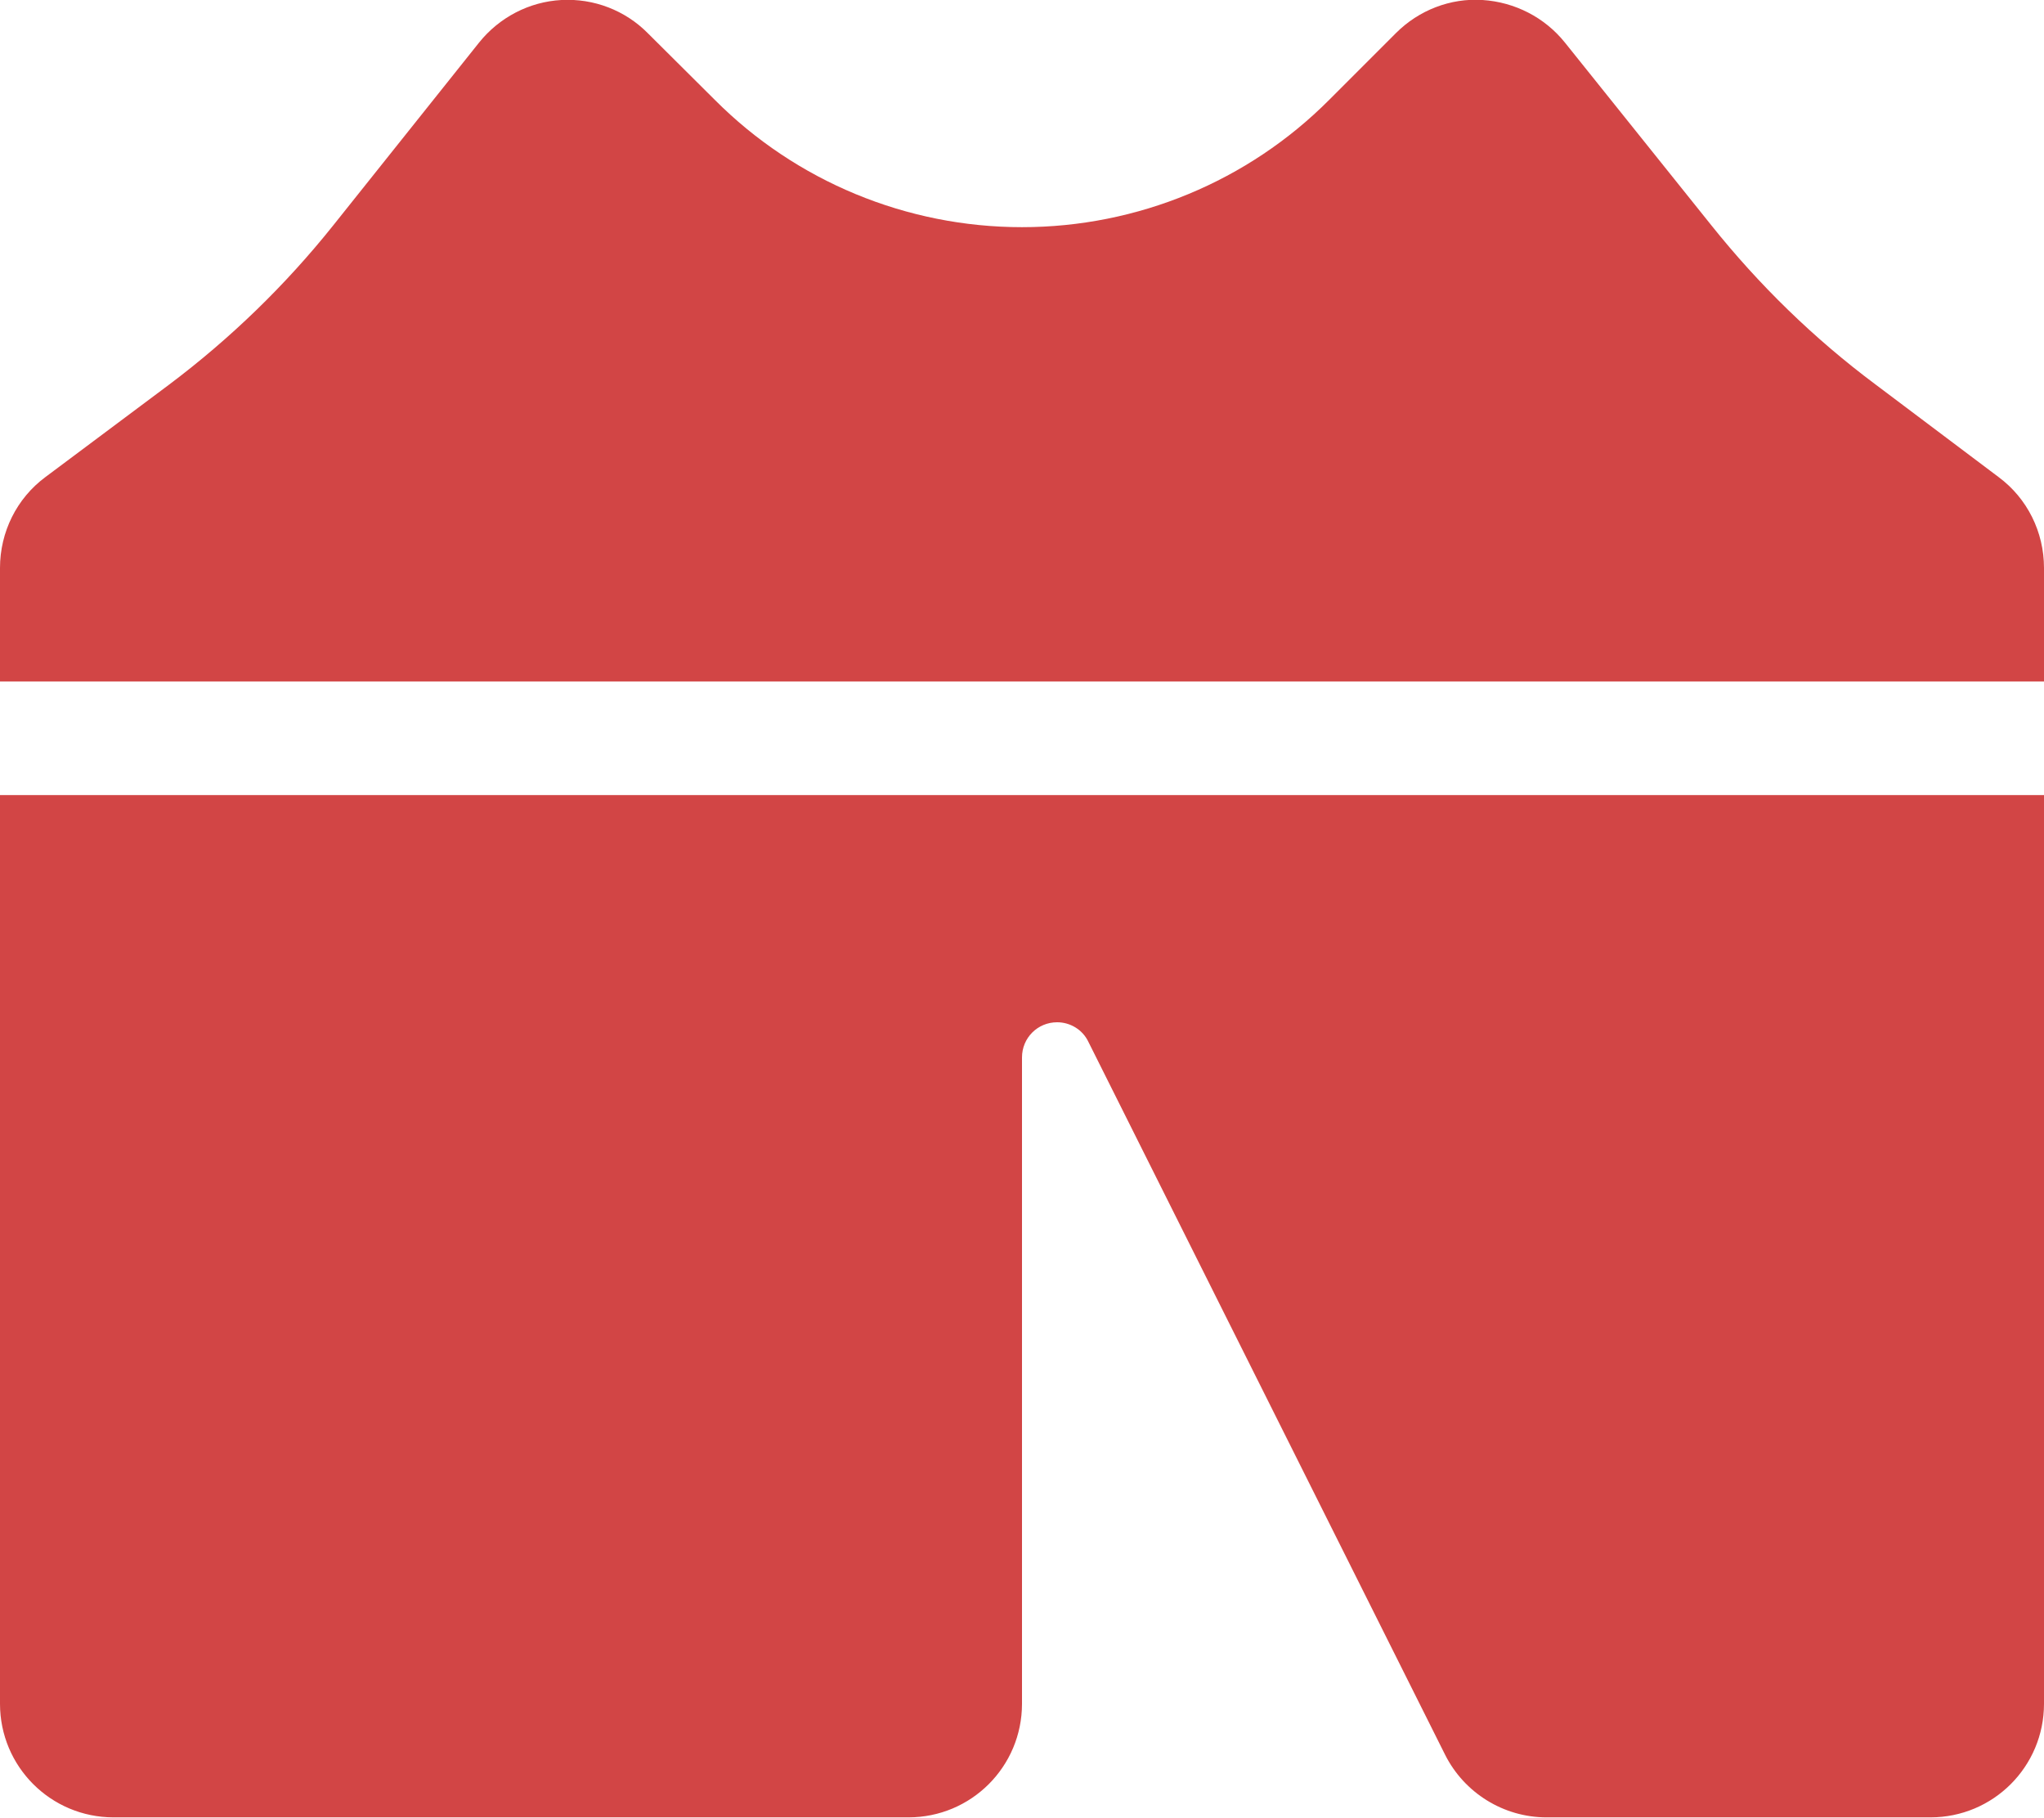
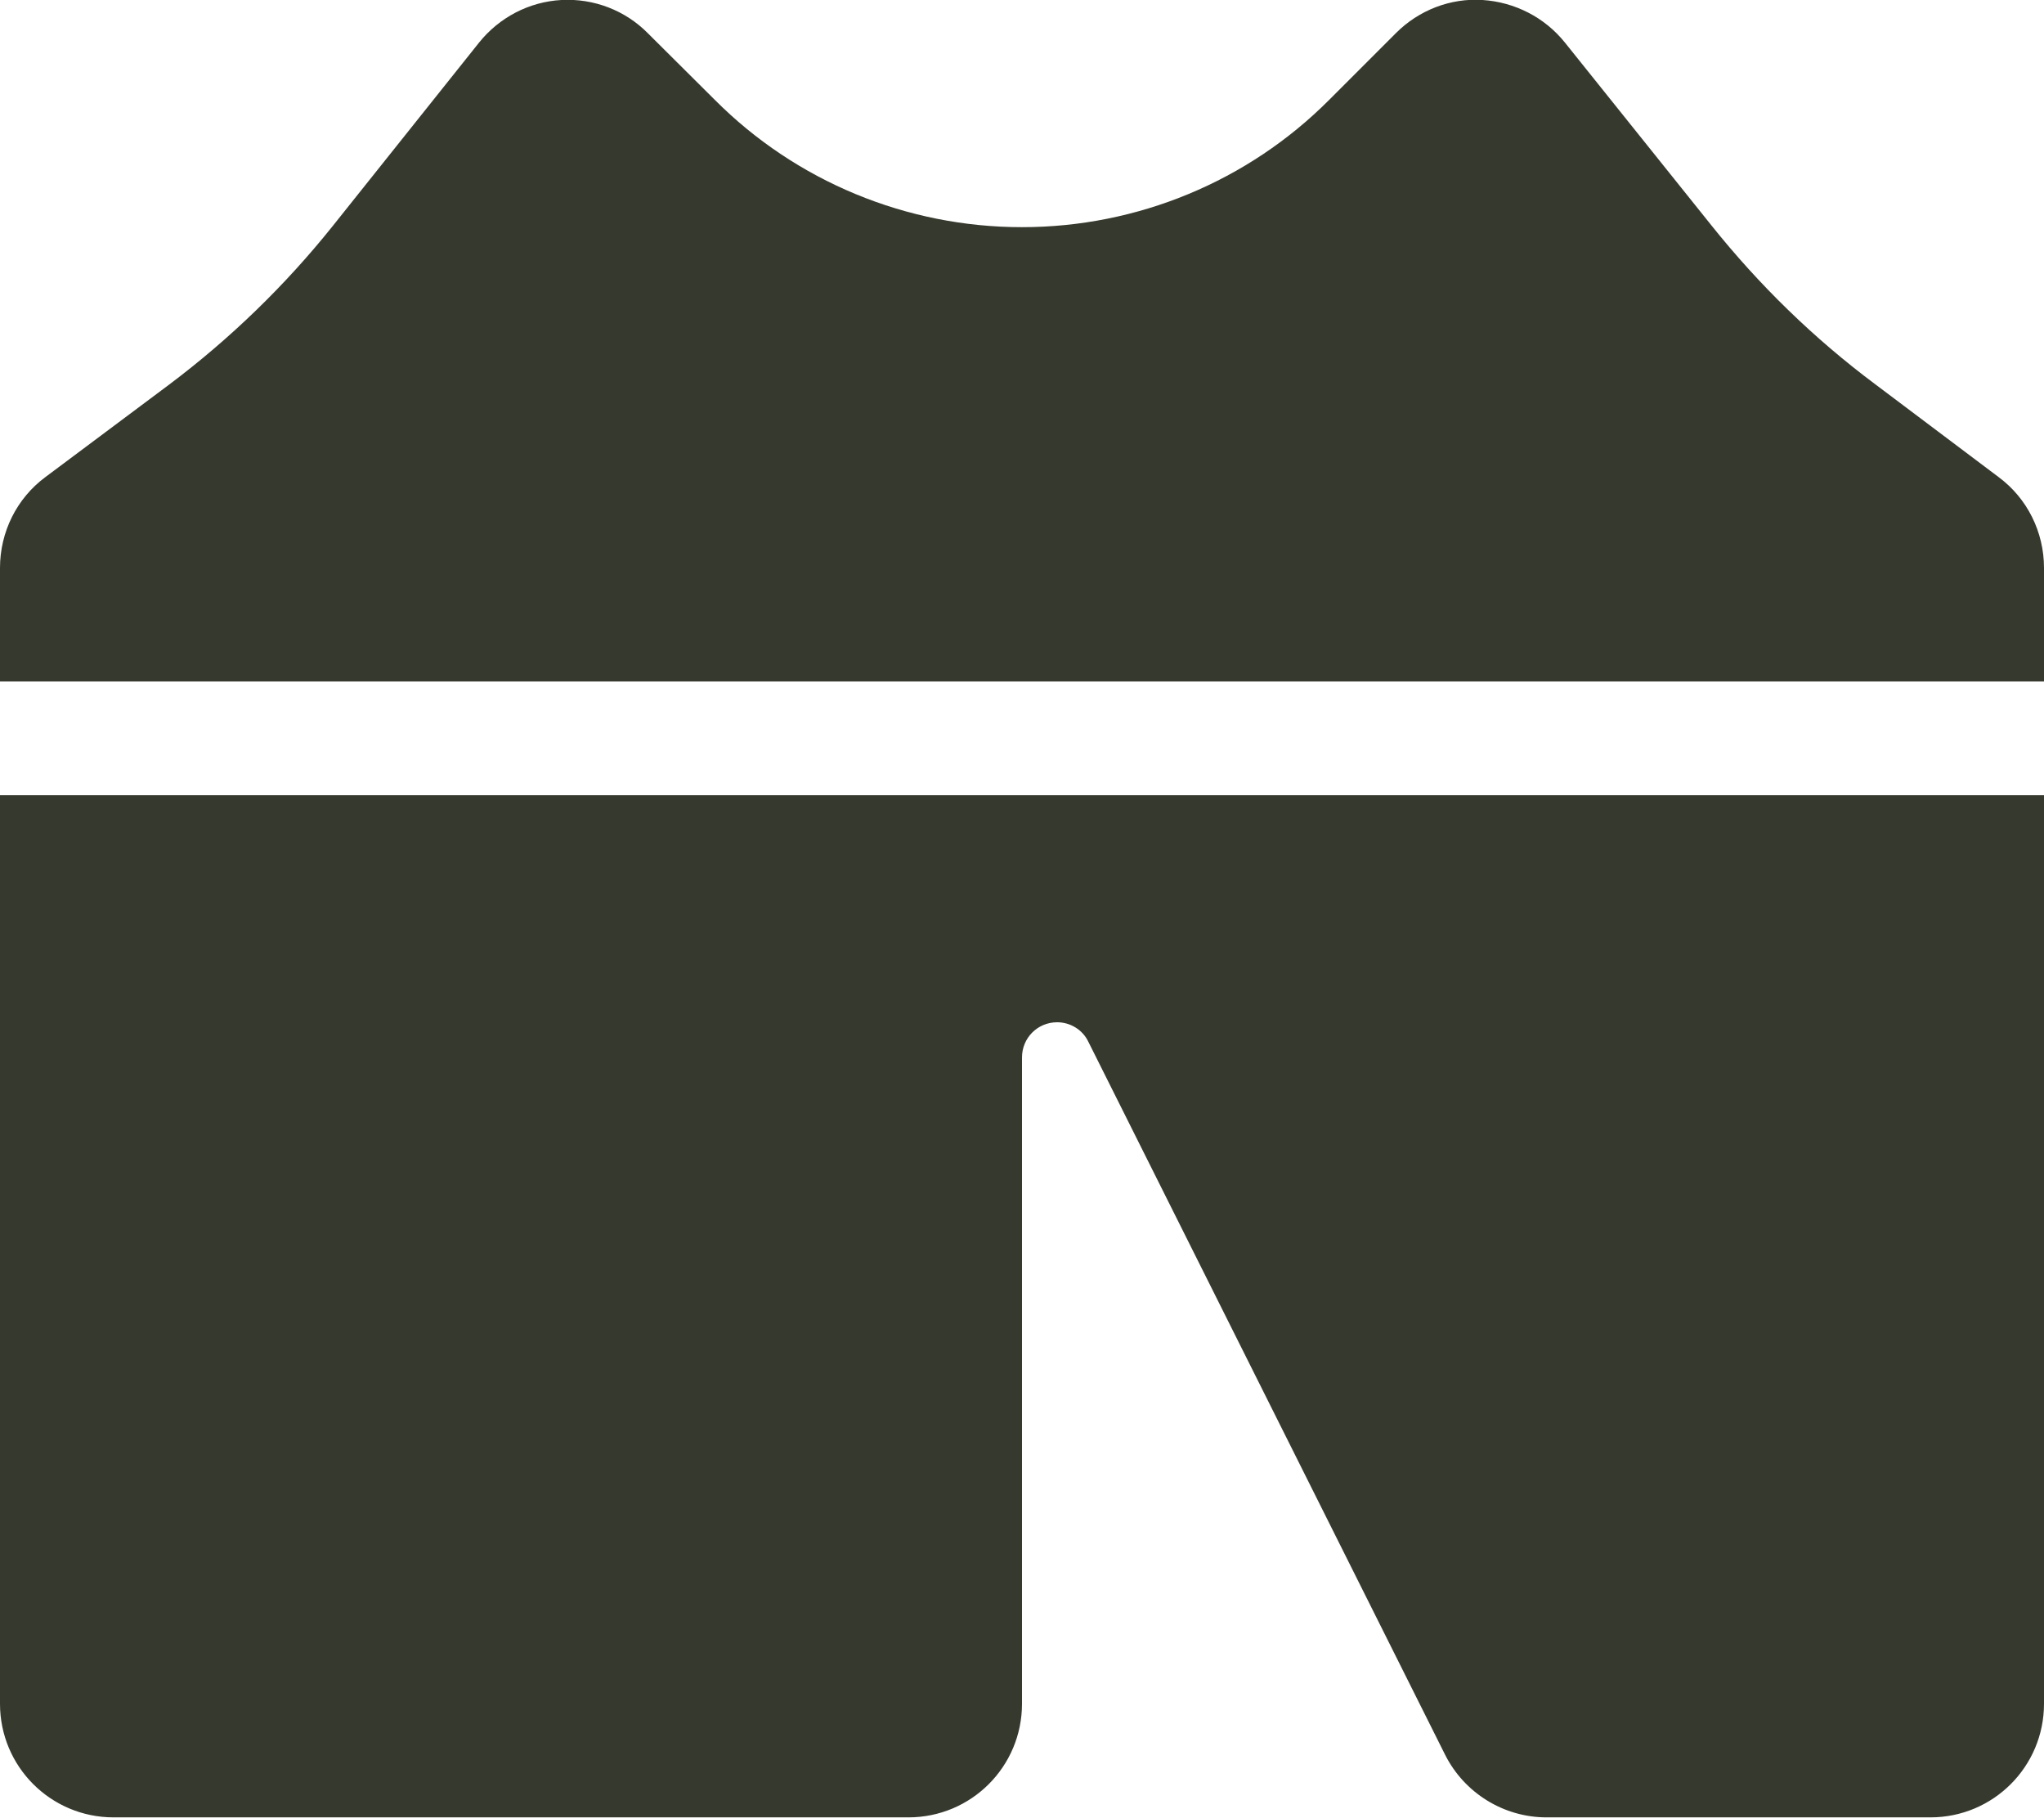
<svg xmlns="http://www.w3.org/2000/svg" viewBox="0 0 576 512">
-   <path fill="#D24545" d="M182.6 9.4C176.2 2.9 167.3-.5 158.2 0s-17.5 4.9-23.2 12L93.9 63.5c-13.5 16.9-29 31.9-46.3 44.9L12.8 134.4C4.7 140.4 0 149.9 0 160v32H576V160c0-10.1-4.7-19.6-12.8-25.6l-34.7-26.1c-17.3-12.9-32.8-28-46.3-44.9L441 12C435.3 4.9 426.9 .6 417.8 0s-18 2.9-24.4 9.3L374.6 28.1C351.7 51.1 320.5 64 288 64s-63.7-12.9-86.6-35.9L182.6 9.4zM576 224H0V480c0 17.7 14.3 32 32 32H240l0 0h16c17.7 0 32-14.3 32-32V297.9c0-5.5 4.4-9.9 9.9-9.9c3.7 0 7.2 2.1 8.8 5.5L407.2 494.3c5.4 10.8 16.5 17.7 28.6 17.7H464l0 0h80c17.7 0 32-14.3 32-32V224z" />
+   <path fill="#36392D" d="M182.6 9.4C176.2 2.9 167.3-.5 158.2 0s-17.5 4.9-23.2 12L93.9 63.5c-13.5 16.9-29 31.9-46.3 44.9L12.8 134.4C4.7 140.4 0 149.9 0 160v32H576V160c0-10.1-4.7-19.6-12.8-25.6l-34.7-26.1c-17.3-12.9-32.8-28-46.3-44.9L441 12C435.3 4.9 426.9 .6 417.8 0s-18 2.9-24.4 9.3L374.6 28.1C351.7 51.1 320.5 64 288 64s-63.7-12.9-86.6-35.9L182.6 9.4zM576 224H0V480c0 17.7 14.3 32 32 32H240l0 0h16c17.7 0 32-14.3 32-32V297.9c0-5.5 4.4-9.9 9.9-9.9c3.7 0 7.2 2.1 8.8 5.5L407.2 494.3c5.4 10.8 16.5 17.7 28.6 17.7H464l0 0h80c17.7 0 32-14.3 32-32V224z" />
</svg>
